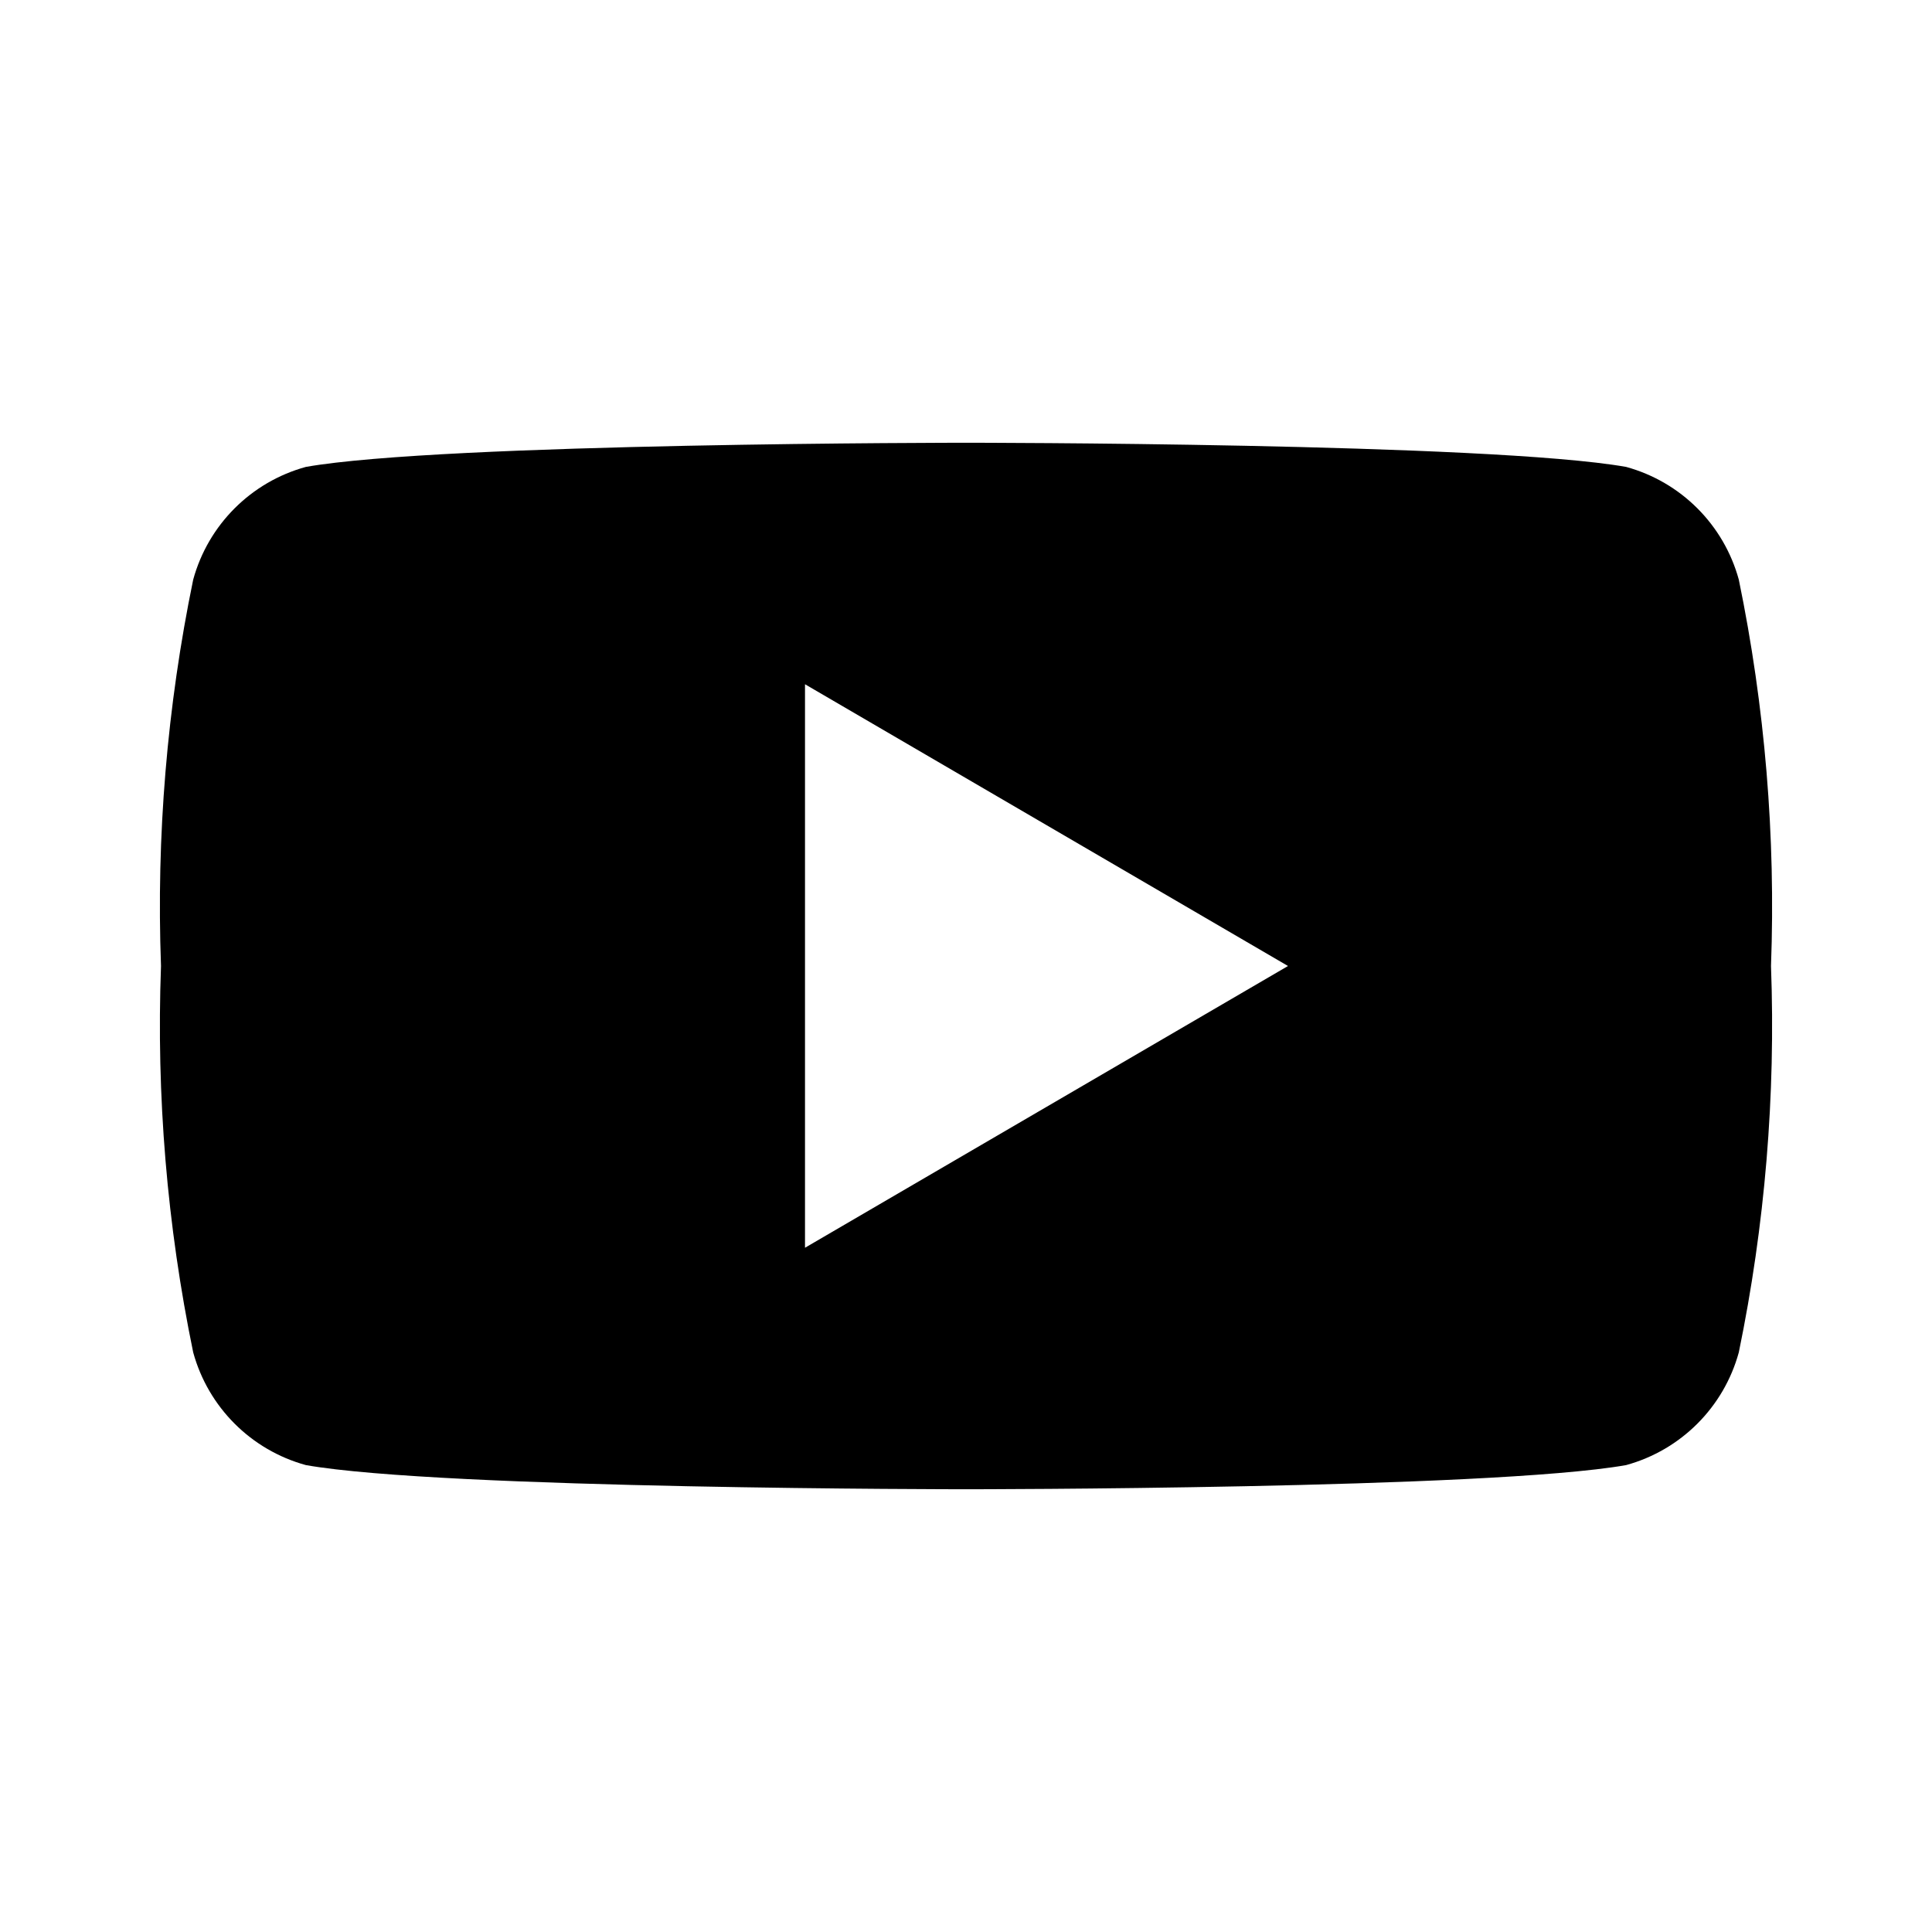
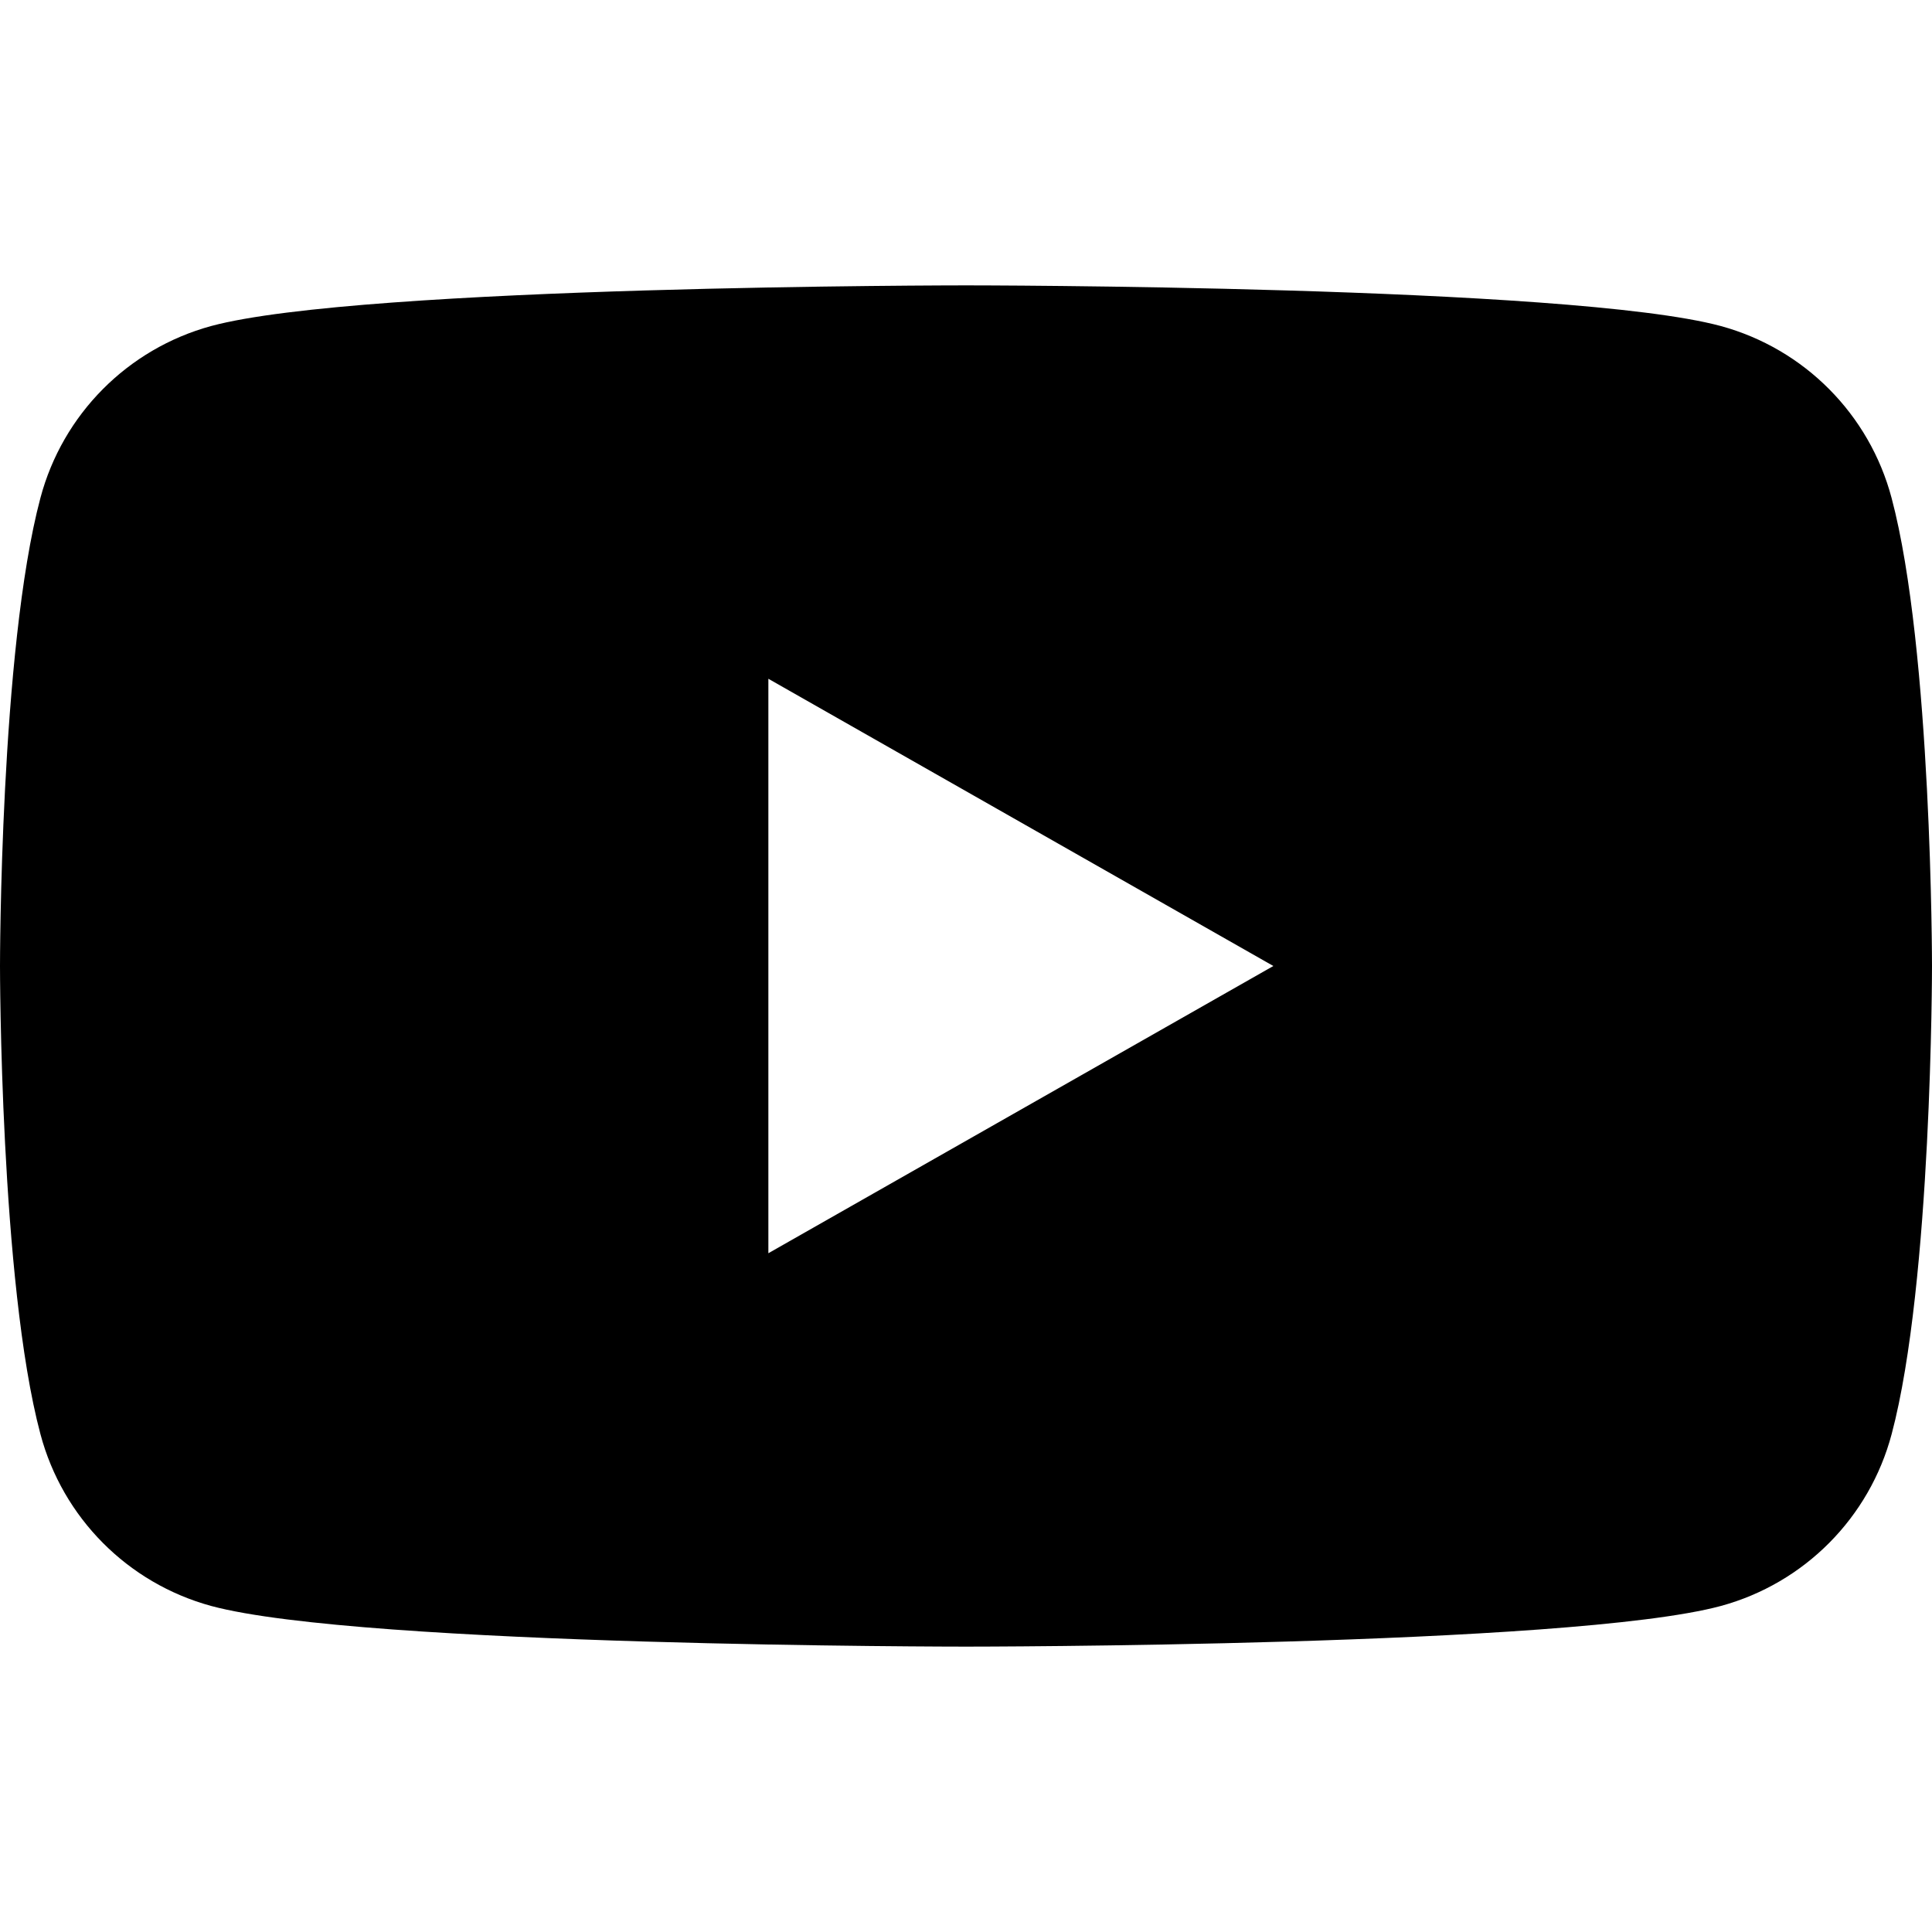
- <svg xmlns="http://www.w3.org/2000/svg" class="waki-icon" viewBox="0 0 24 24" aria-hidden="true" focusable="false">
-   <path d="M21.6 7.2a2 2 0 00-1.4-1.4C18.5 5.5 12 5.5 12 5.5s-6.5 0-8.2.3A2 2 0 002.4 7.2 20.1 20.1 0 002 12a20.1 20.1 0 00.4 4.8 2 2 0 001.4 1.4c1.7.3 8.2.3 8.2.3s6.5 0 8.2-.3a2 2 0 001.4-1.4A20.1 20.1 0 0022 12a20.1 20.1 0 00-.4-4.8zM10 15.5v-7l6 3.5-6 3.5z" />
+ <svg xmlns="http://www.w3.org/2000/svg" viewBox="0 0 24 24" fill="currentColor" class="waki-icon" aria-hidden="true" focusable="false">
+   <path d="M23.498 6.186a3.016 3.016 0 0 0-2.122-2.136C19.505 3.545 12 3.545 12 3.545s-7.505 0-9.377.505A3.017 3.017 0 0 0 .502 6.186C0 8.07 0 12 0 12s0 3.93.502 5.814a3.016 3.016 0 0 0 2.122 2.136c1.871.505 9.376.505 9.376.505s7.505 0 9.377-.505a3.015 3.015 0 0 0 2.122-2.136C24 15.93 24 12 24 12s0-3.93-.502-5.814zM9.545 15.568V8.432L15.818 12l-6.273 3.568z" />
</svg>
